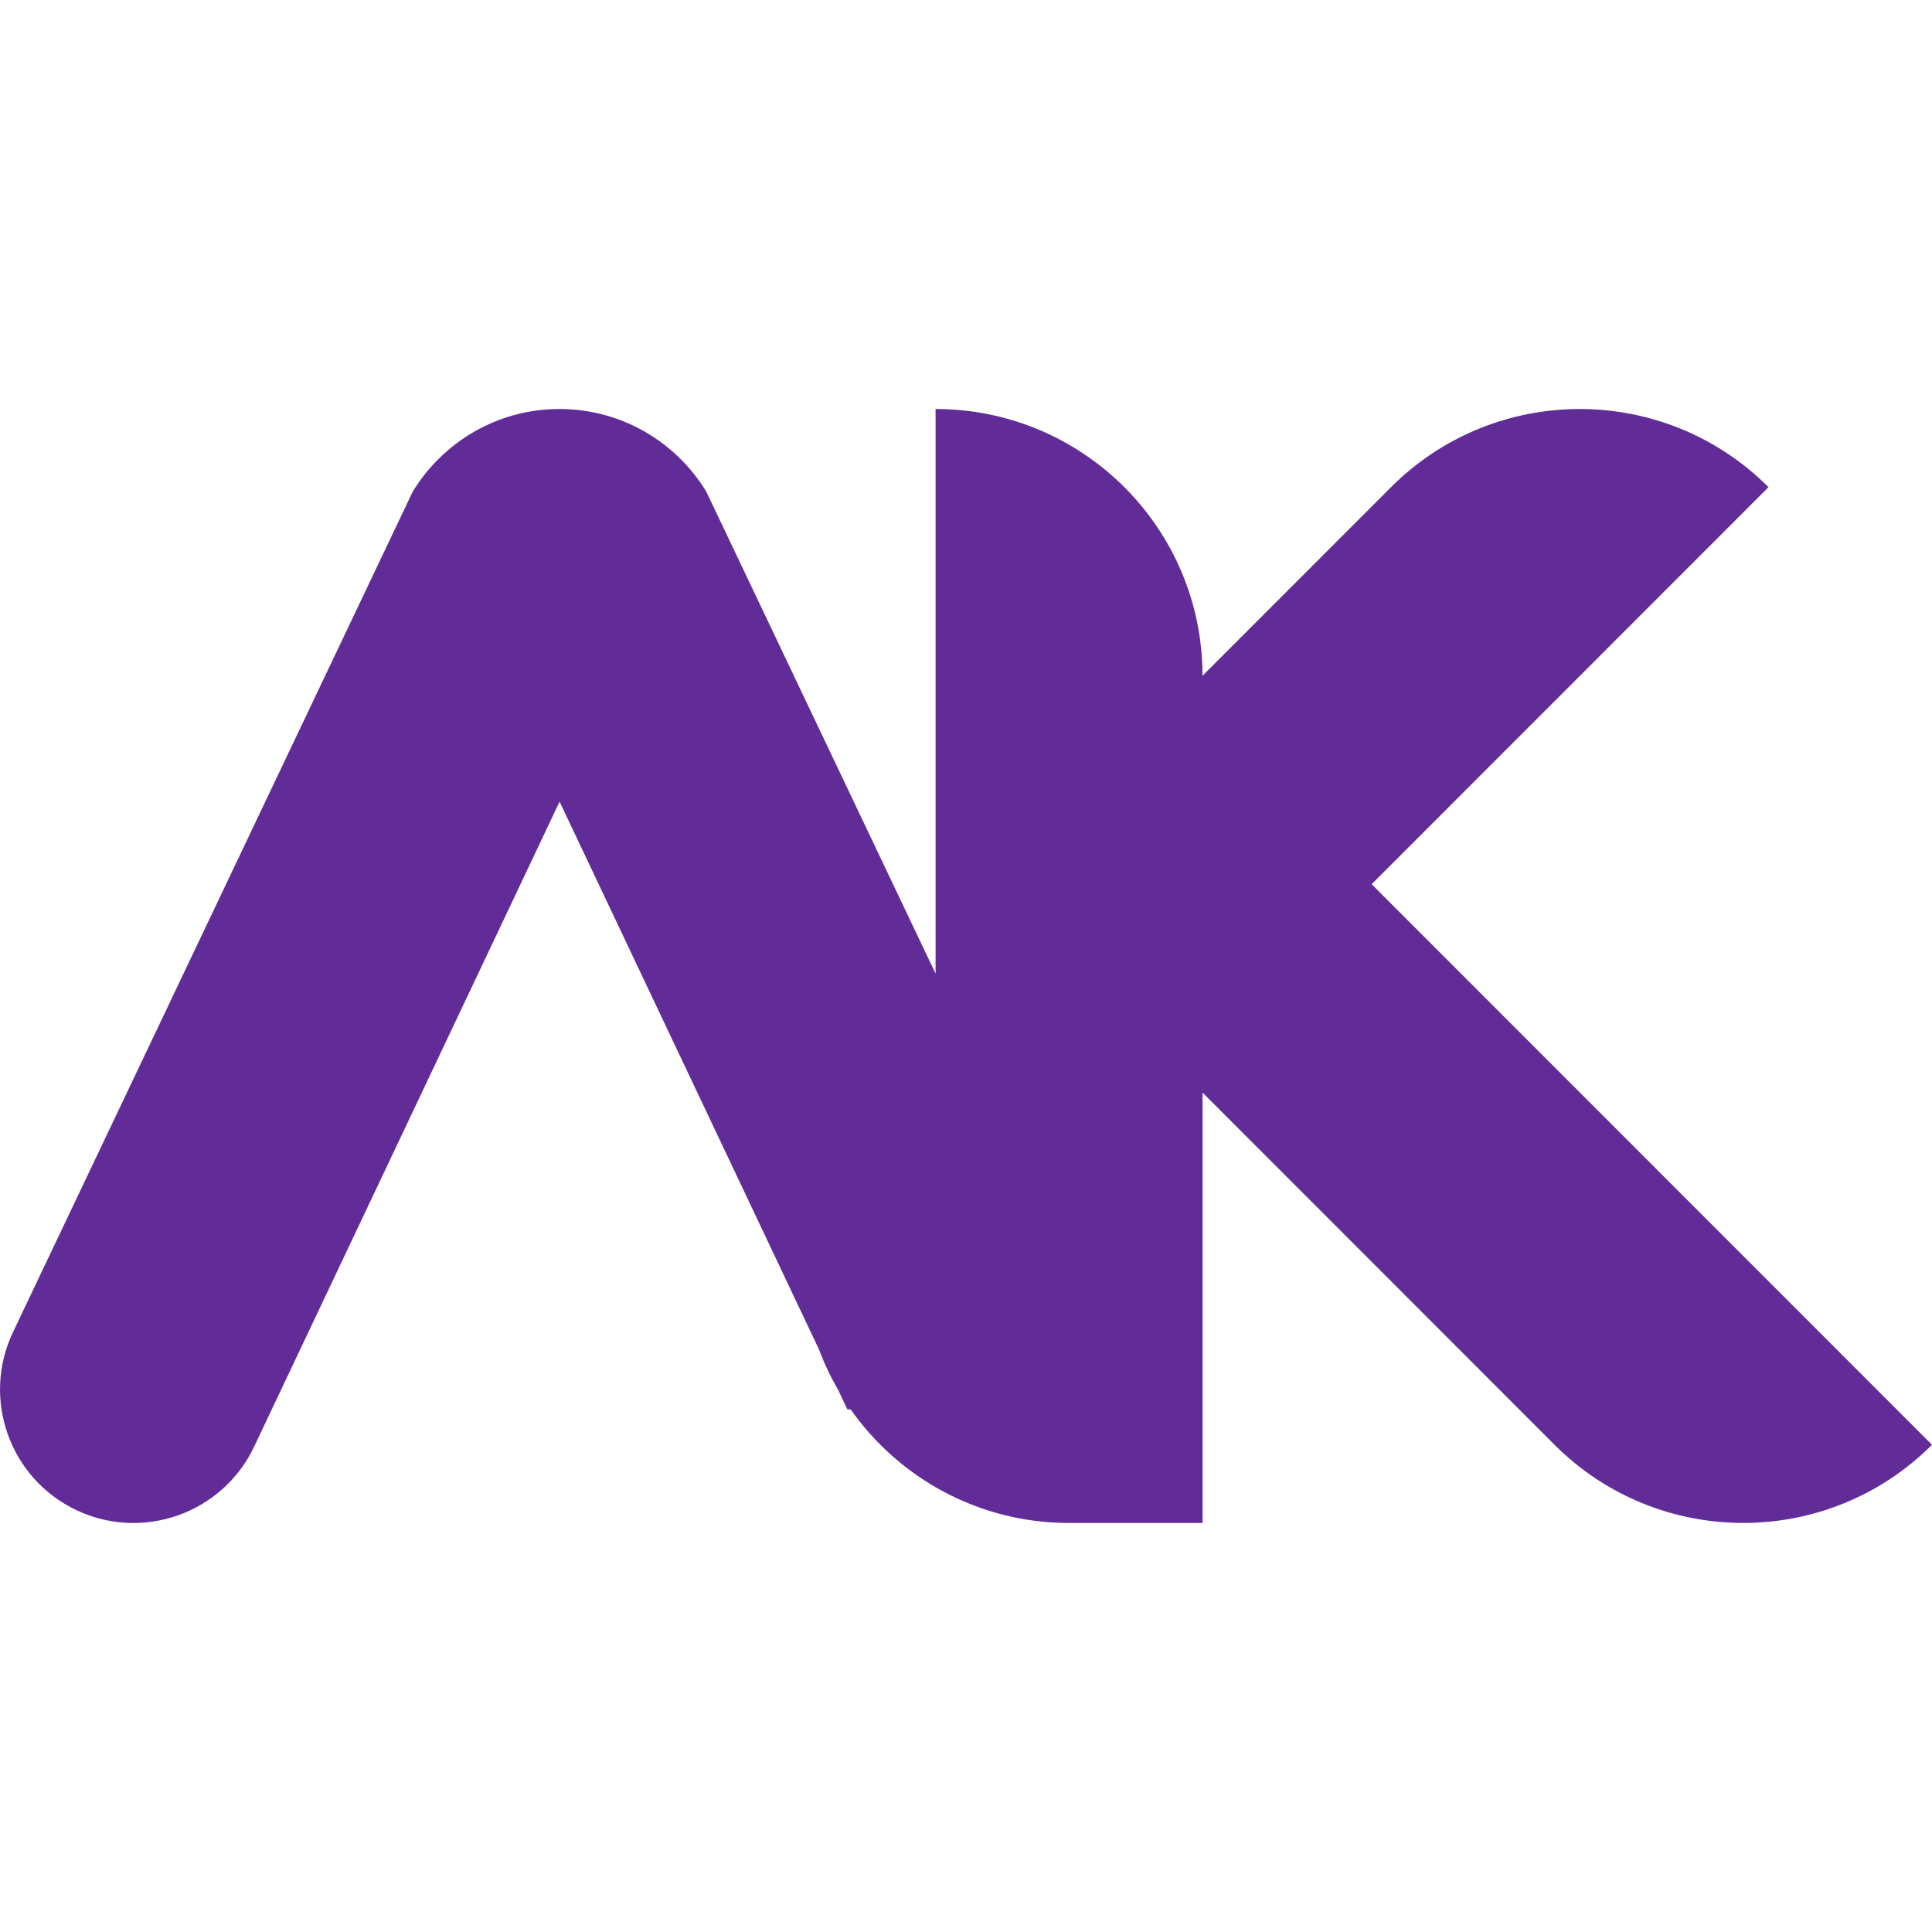
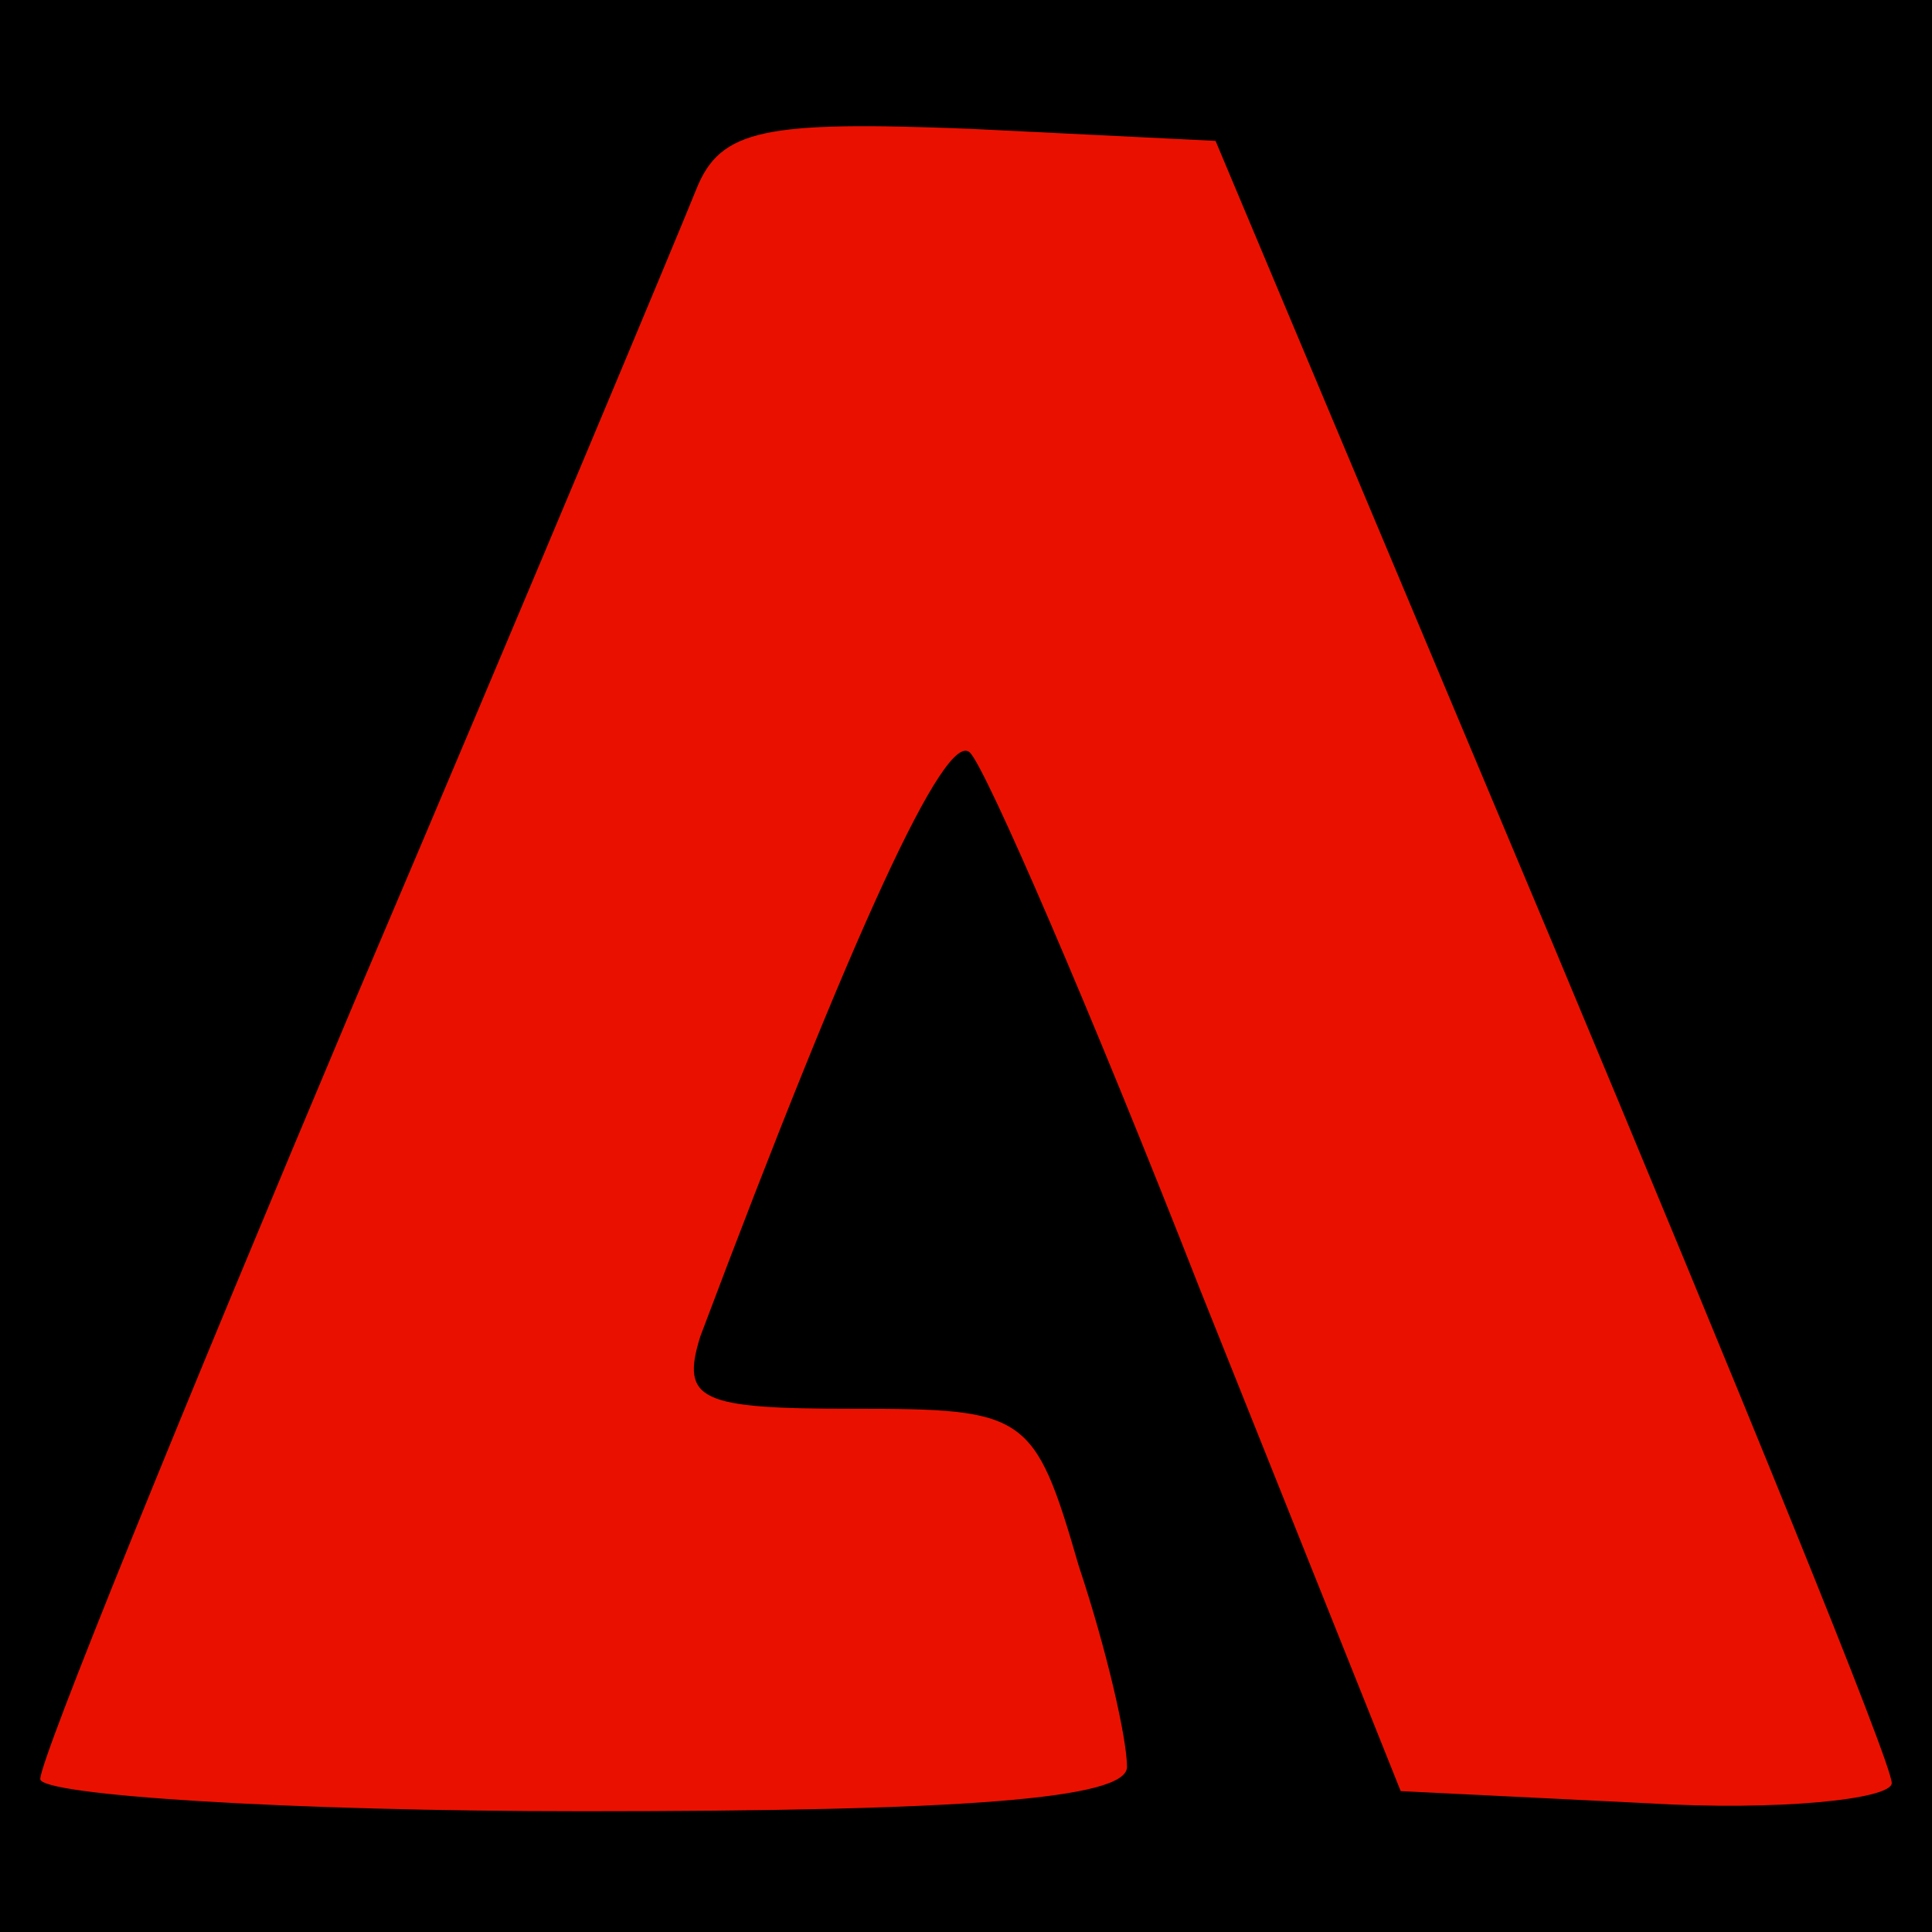
- <svg xmlns="http://www.w3.org/2000/svg" id="favicon" viewBox="0 0 500 500">
-   <style>
-     @media (prefers-color-scheme: dark) {
-         .favicon { fill: #b385e1 }
-     }
-   </style>
-   <path class="favicon" fill="#622c98" d="M354.98,228.83l102.71-102.75c-26.97-26.97-70.72-26.97-97.69,0l-48.79,48.81c0-38.14-30.94-69.04-69.08-69.04v146.13l-59.34-124.74c-7.81-12.81-21.87-21.39-37.99-21.39s-30.16,8.57-37.99,21.39L3.35,344.79c-8.18,17.23-.84,37.83,16.39,46.02,17.23,8.18,37.83.84,46.02-16.39l79.06-166.95,67.13,141.76c1.35,3.63,3.03,7.13,4.94,10.43l2.4,5.06.88.06c12.5,17.75,33.14,29.37,56.52,29.37h34.53v-111.39l91.09,91.15c26.97,26.97,70.72,26.97,97.69,0l-145.02-145.08h0Z" />
+ <svg xmlns="http://www.w3.org/2000/svg" viewBox="0 0 48 48">
+   <rect width="48" height="48" fill="#000" />
+   <g transform="translate(0 48) scale(0.1 -0.1)" fill="#EA1000">
+     <path d="M173 433 c-4 -10 -42 -101 -85 -202 -43 -102 -78 -188 -78 -193 0 -4 61 -8 135 -8 94 0 135 3 135 11 0 7 -5 29 -12 50 -11 38 -13 39 -56 39 -38 0 -43 2 -38 18 38 101 61 151 67 145 4 -4 30 -64 57 -133 l50 -125 61 -3 c33 -2 61 1 61 5 0 5 -38 98 -84 208 l-84 200 -61 3 c-51 2 -62 0 -68 -15z" />
+   </g>
</svg>
